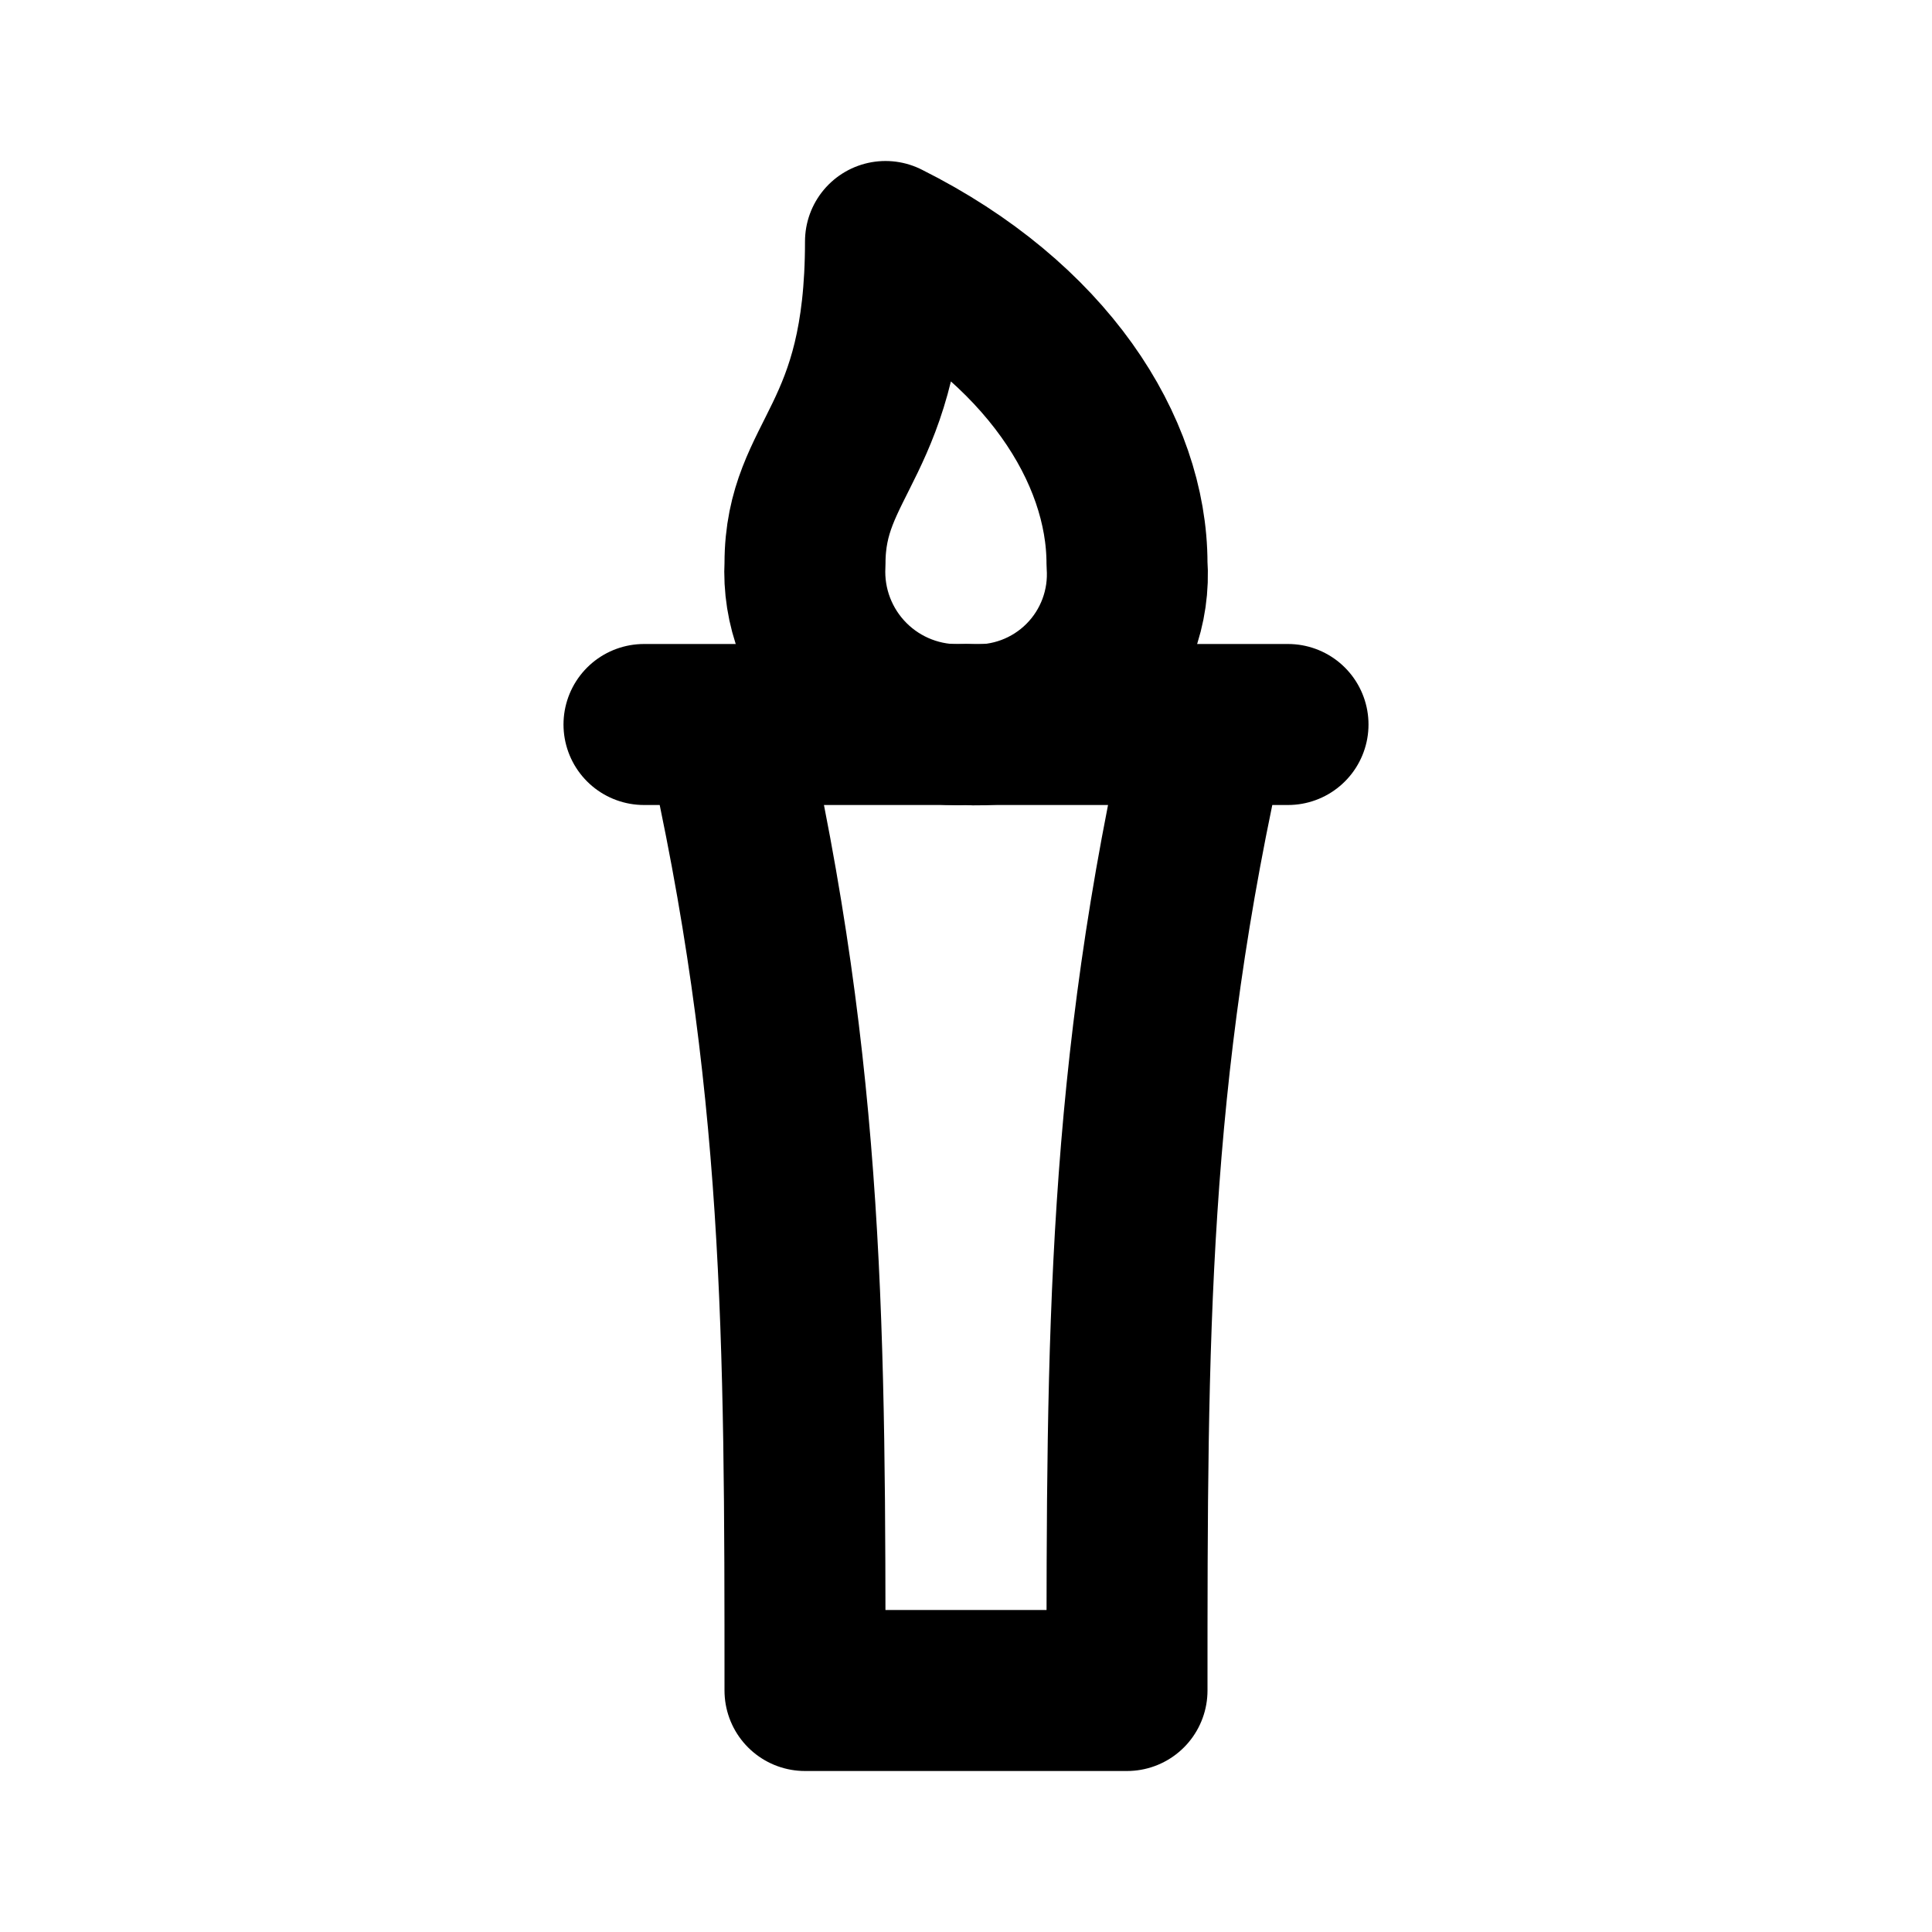
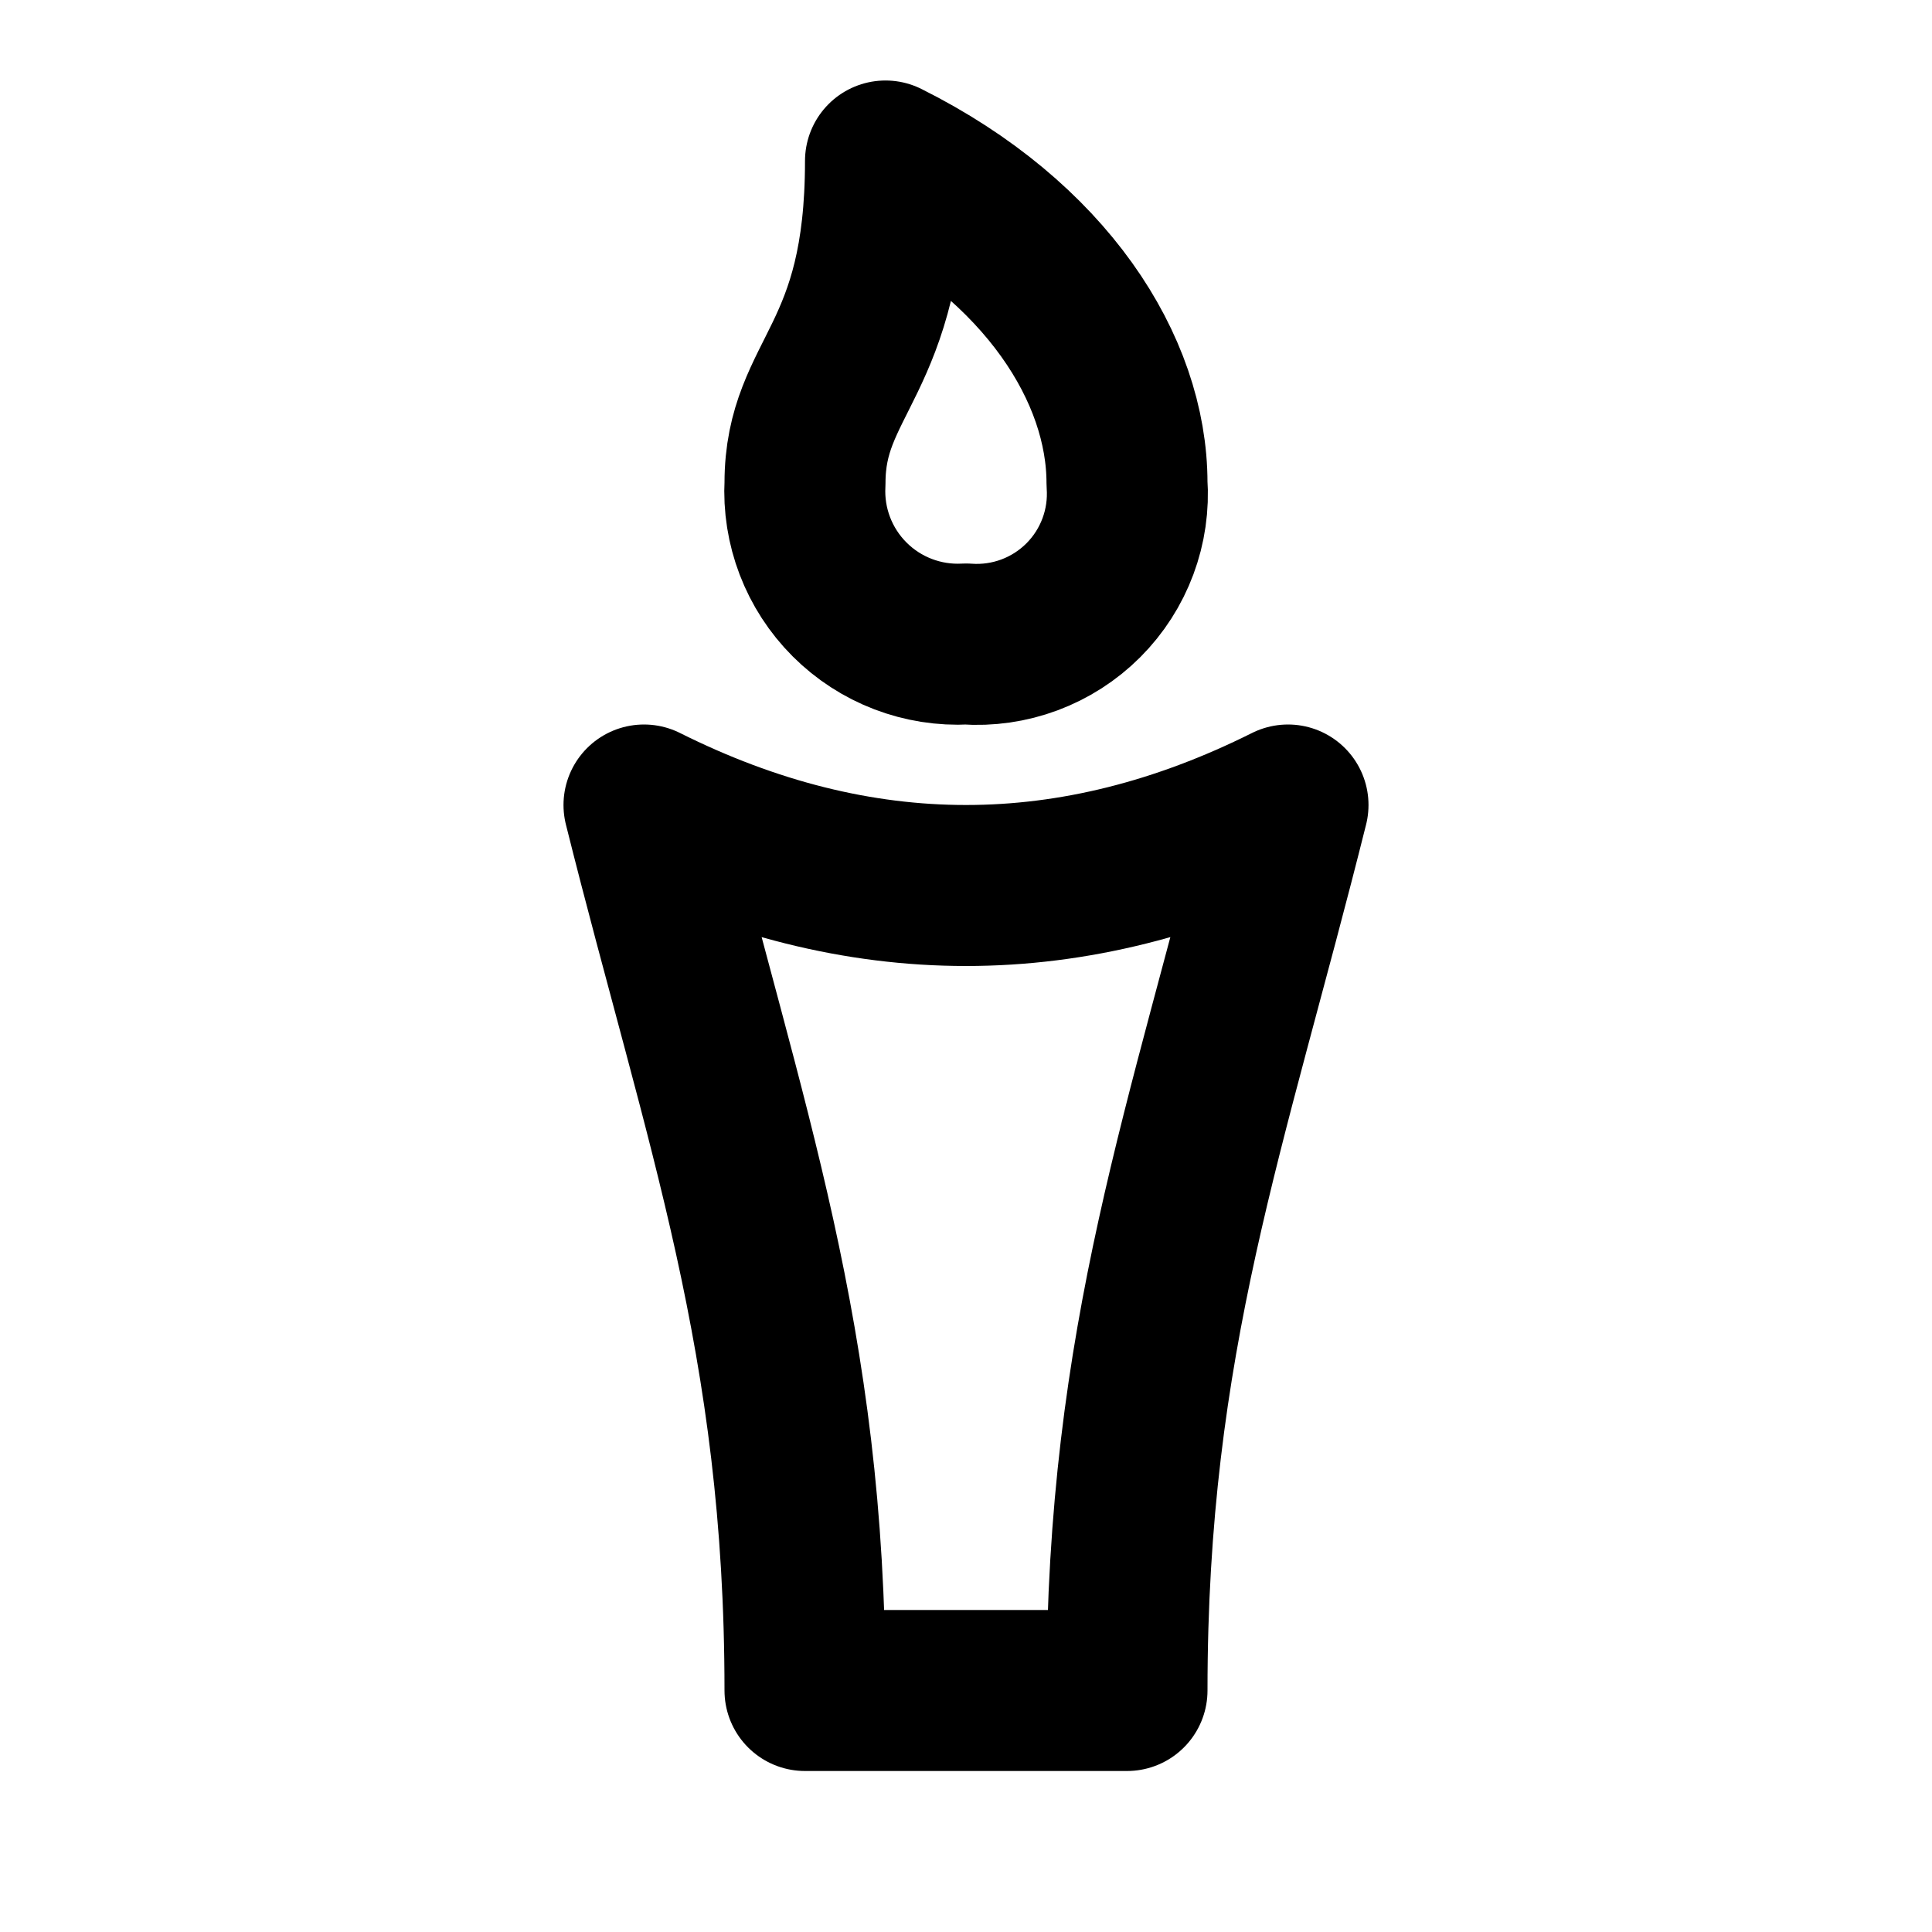
<svg xmlns="http://www.w3.org/2000/svg" fill="none" stroke="currentColor" stroke-linecap="round" stroke-linejoin="round" stroke-width="2" viewBox="0 0 24 24">
  <path stroke="none" d="M0 0h24v24H0z" />
-   <path d="M8 9h8M9 9c1 4.364 1 7.636 1 12h4c0-4.364 0-7.636 1-12" />
-   <path d="M11 3c0 2.5-1 2.66-1 4a1.9 1.9 0 0 0 2 2 1.87 1.87 0 0 0 2-2c0-1.41-1-3-3-4" />
+   <path d="M14 21h-4c0-4.364-1-7-2-11q4 2 8 0c-1 4-2 6.636-2 11M11 2c0 2.5-1 2.66-1 4a1.9 1.9 0 0 0 2 2 1.87 1.87 0 0 0 2-2c0-1.41-1-3-3-4" />
</svg>
